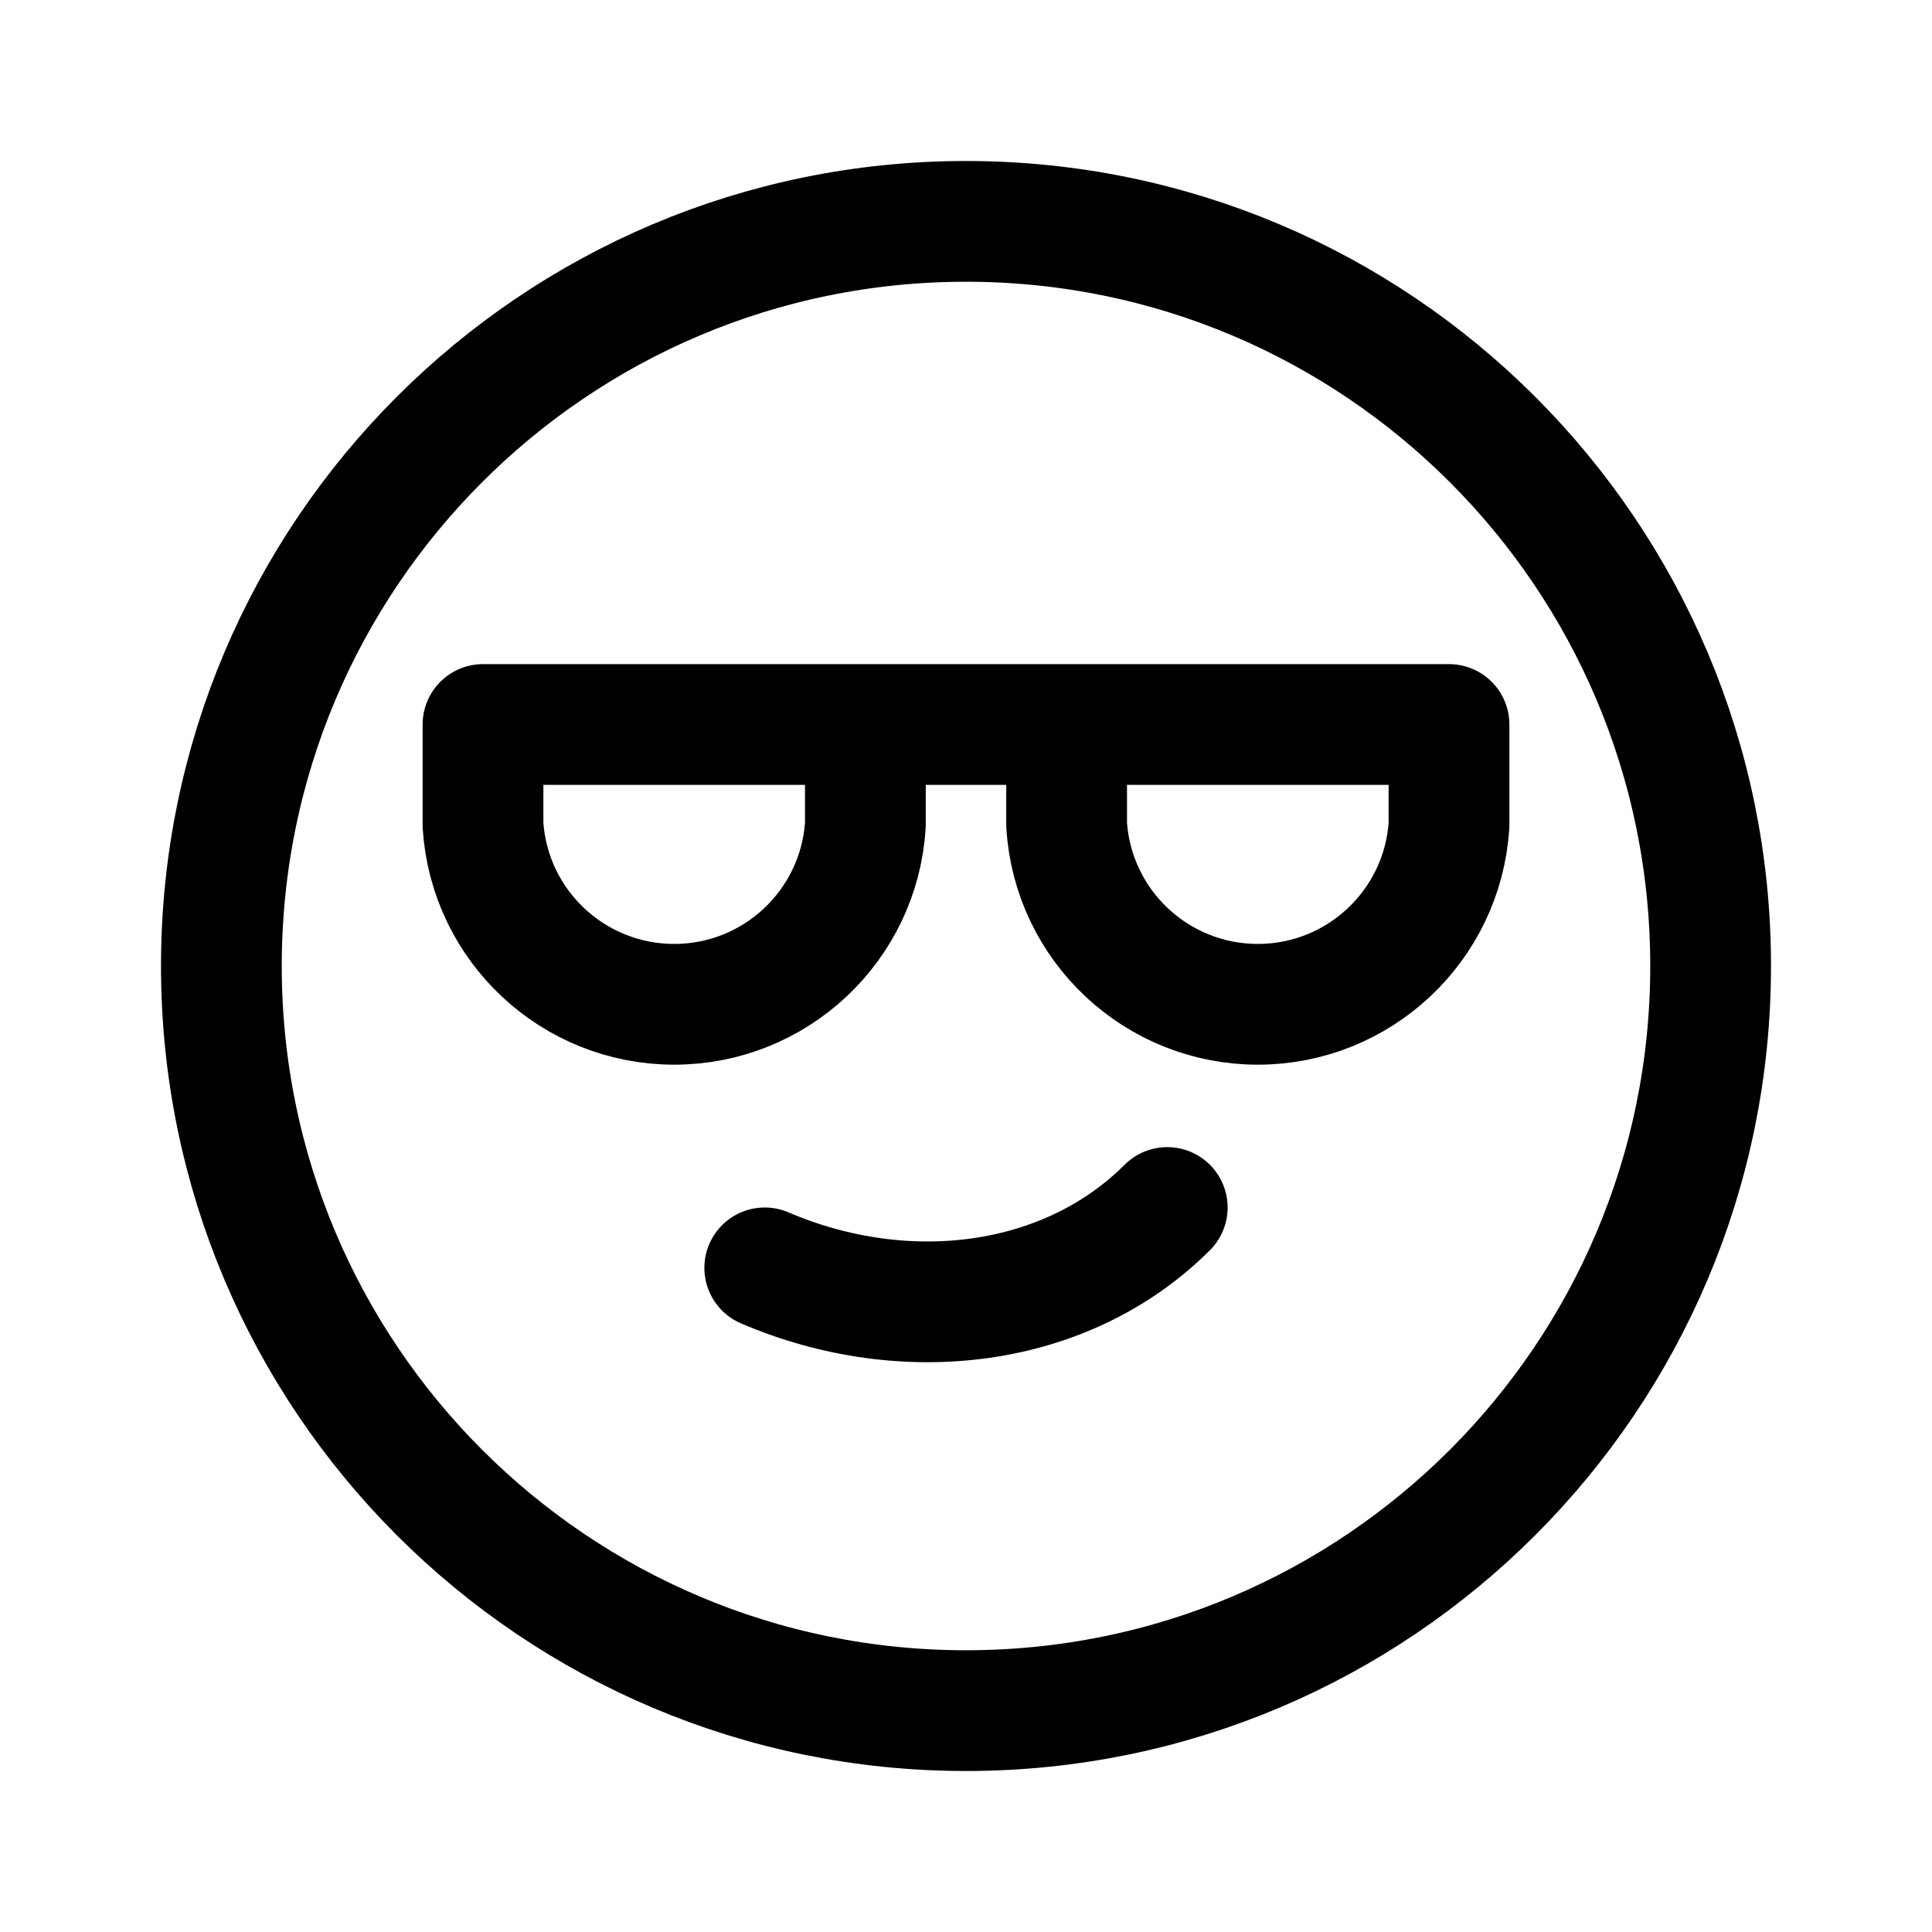
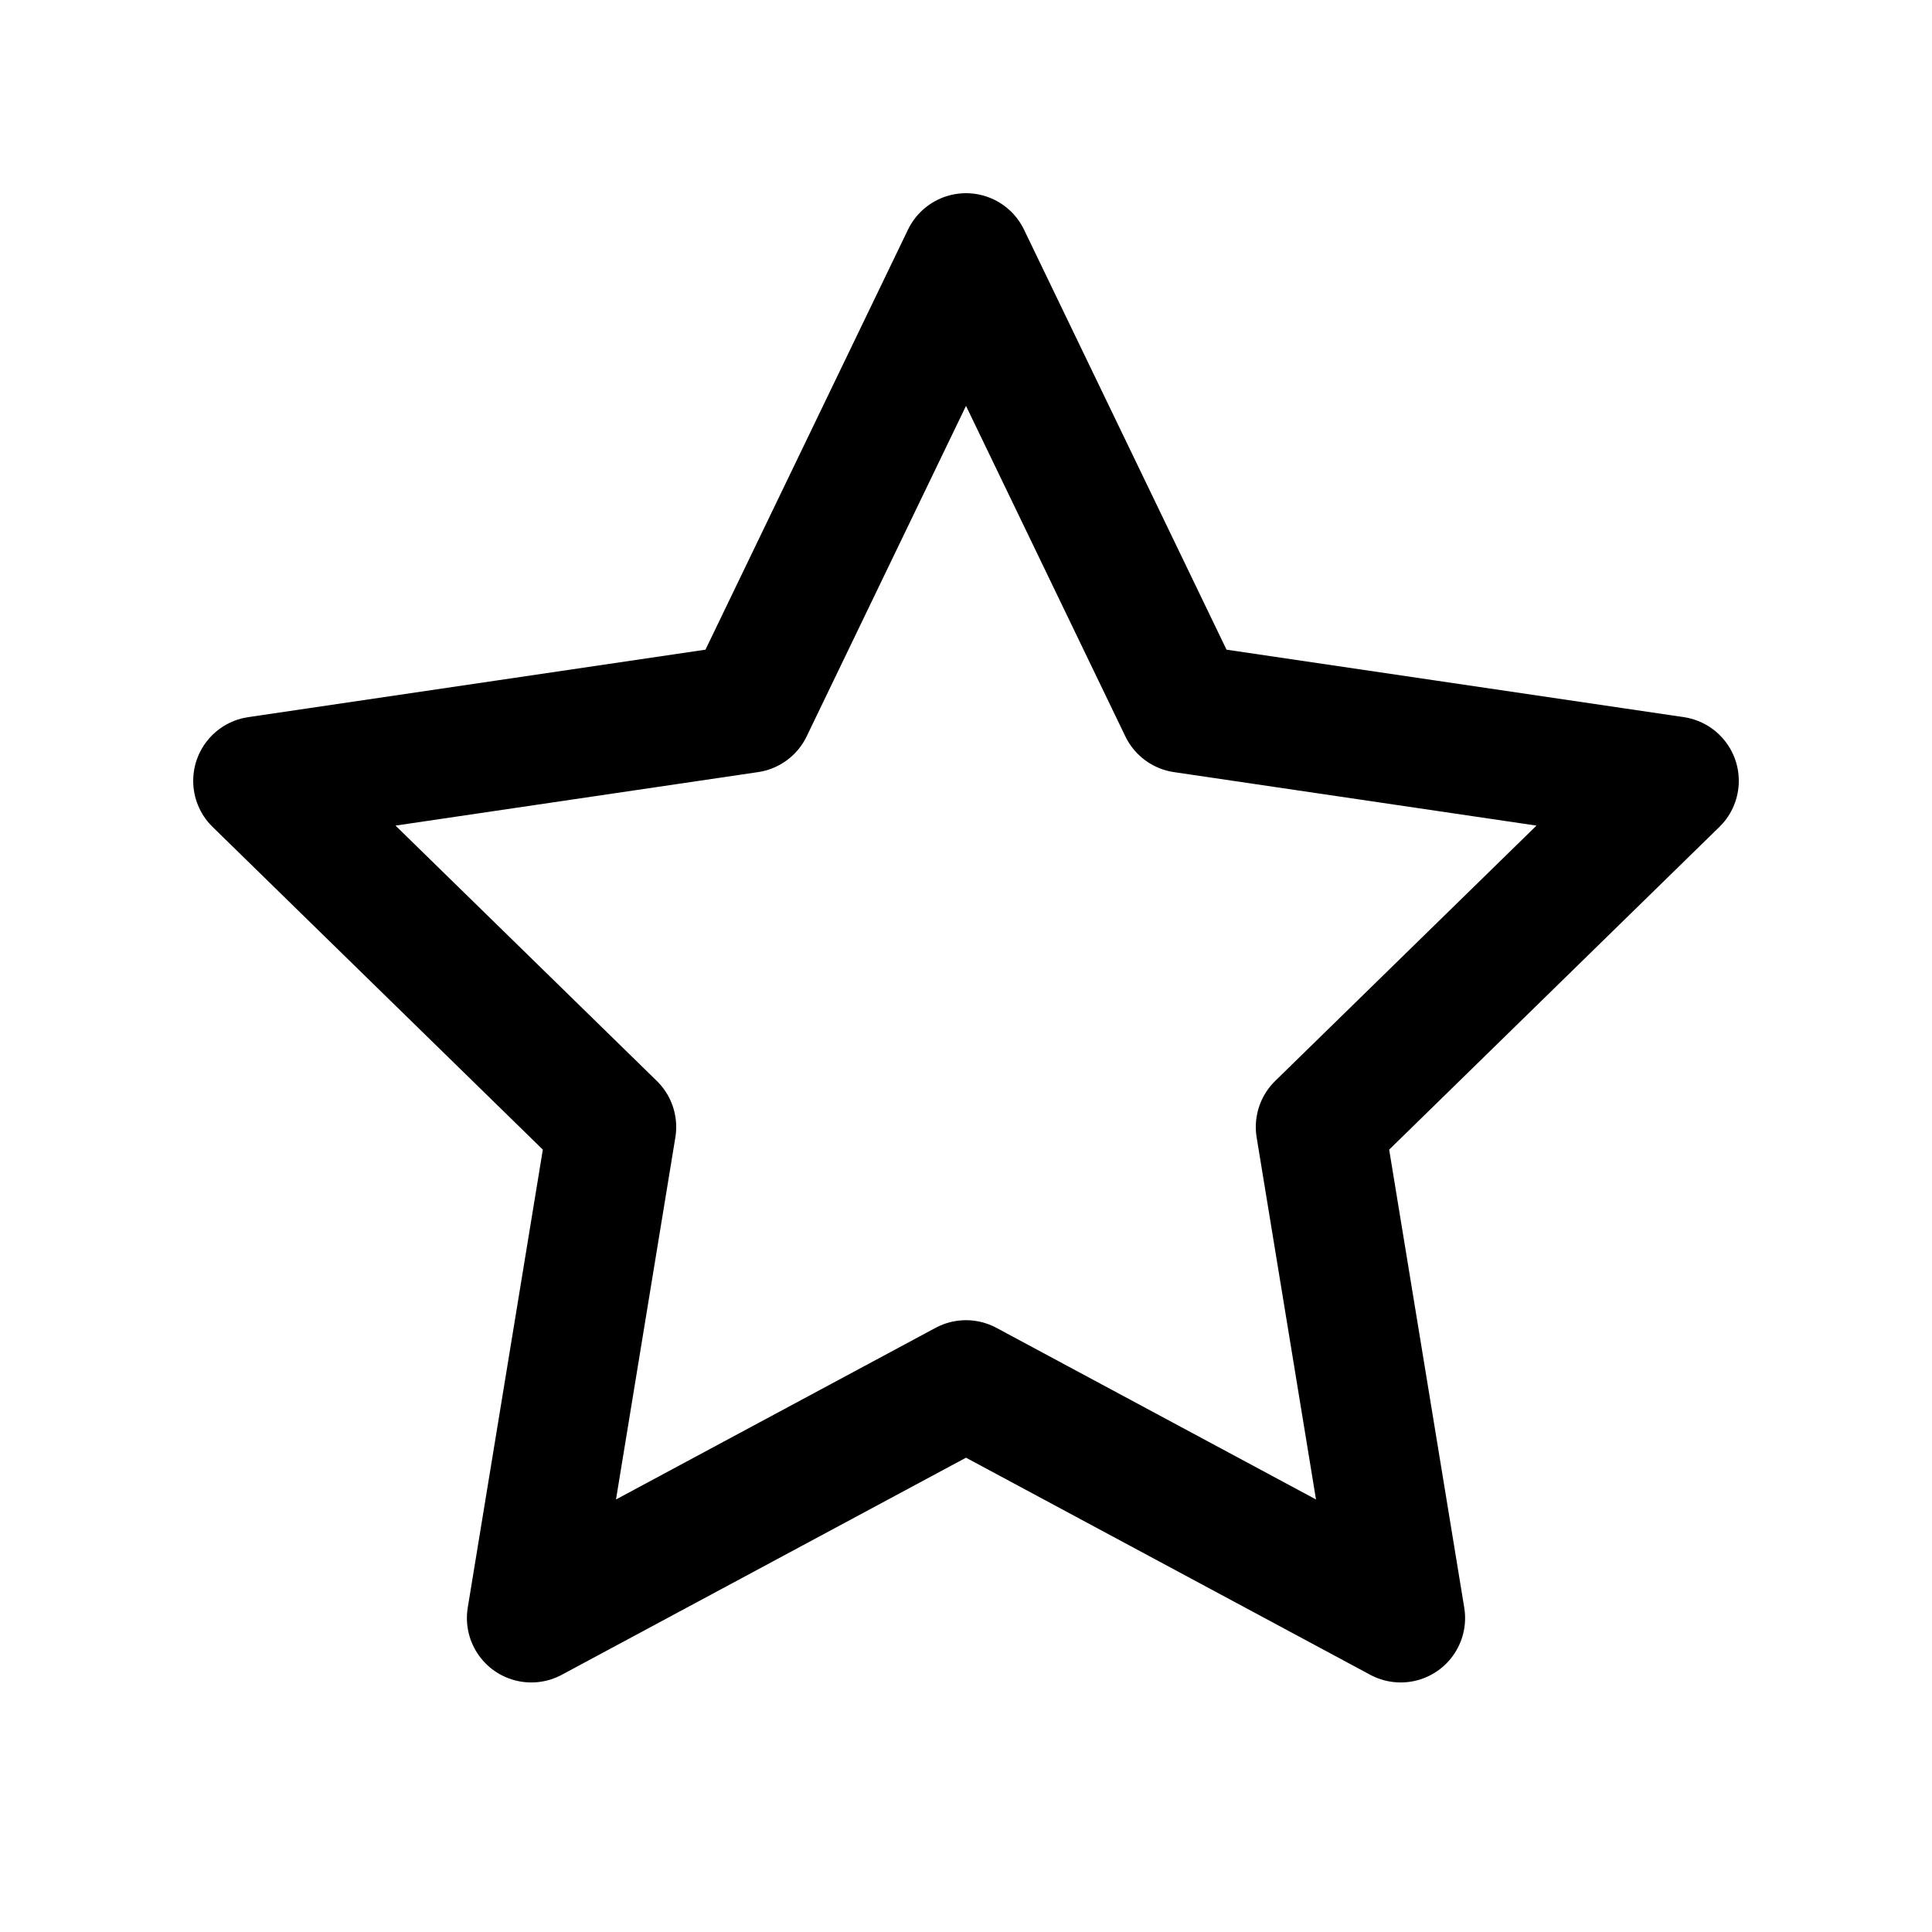
<svg xmlns="http://www.w3.org/2000/svg" viewBox="0 0 24 24">
-   <g fill="none" stroke="currentColor" stroke-linecap="round" stroke-linejoin="round" stroke-width="1.5">
-     <circle cx="12" cy="12" r="9.25" />
-     <path d="M6 9h4.75v1.25a2.38 2.38 0 0 1-4.75 0Zm7.25 0H18v1.25a2.38 2.38 0 0 1-4.75 0Zm-2.5 0h2.5M9.5 15.75c1.75.75 3.75.5 5-.75" />
-   </g>
+   <path fill="none" stroke="currentColor" stroke-linecap="round" stroke-linejoin="round" stroke-width="1.6" d="M12 3.2l2.7 5.6 6.1.9-4.4 4.3 1 6.1-5.4-2.9-5.4 2.9 1-6.1-4.4-4.3 6.1-.9z" />
</svg>
